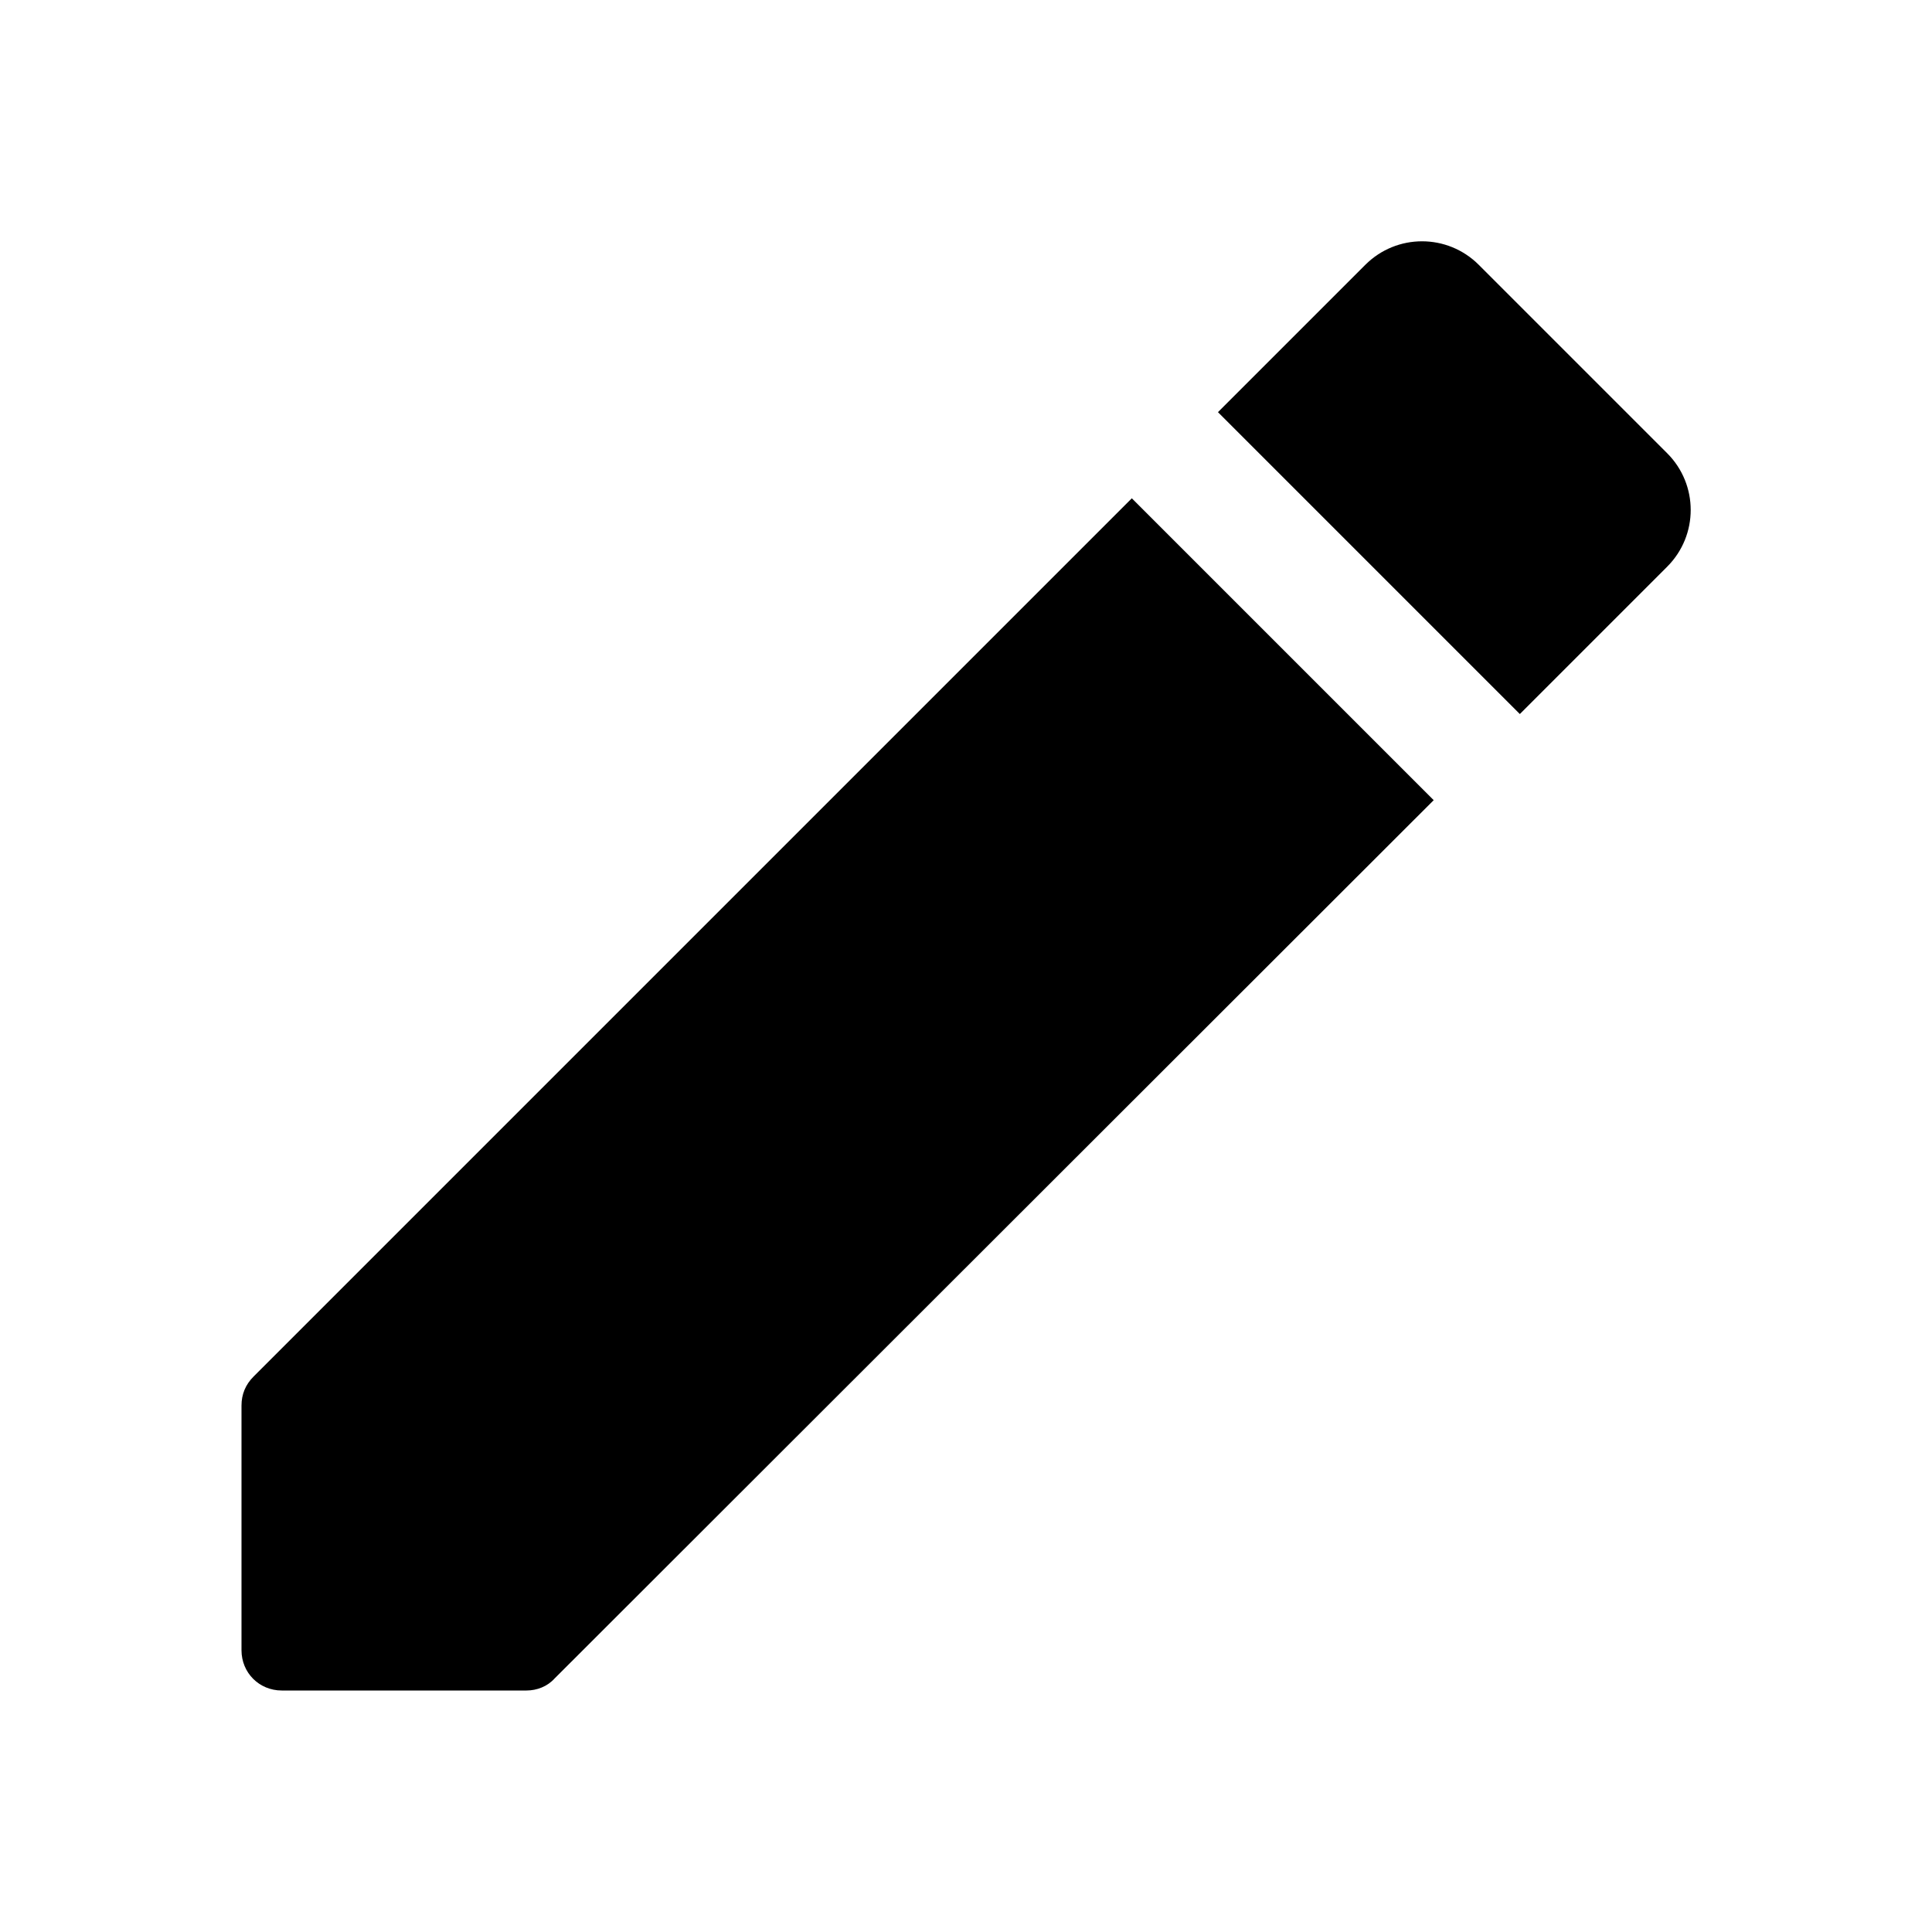
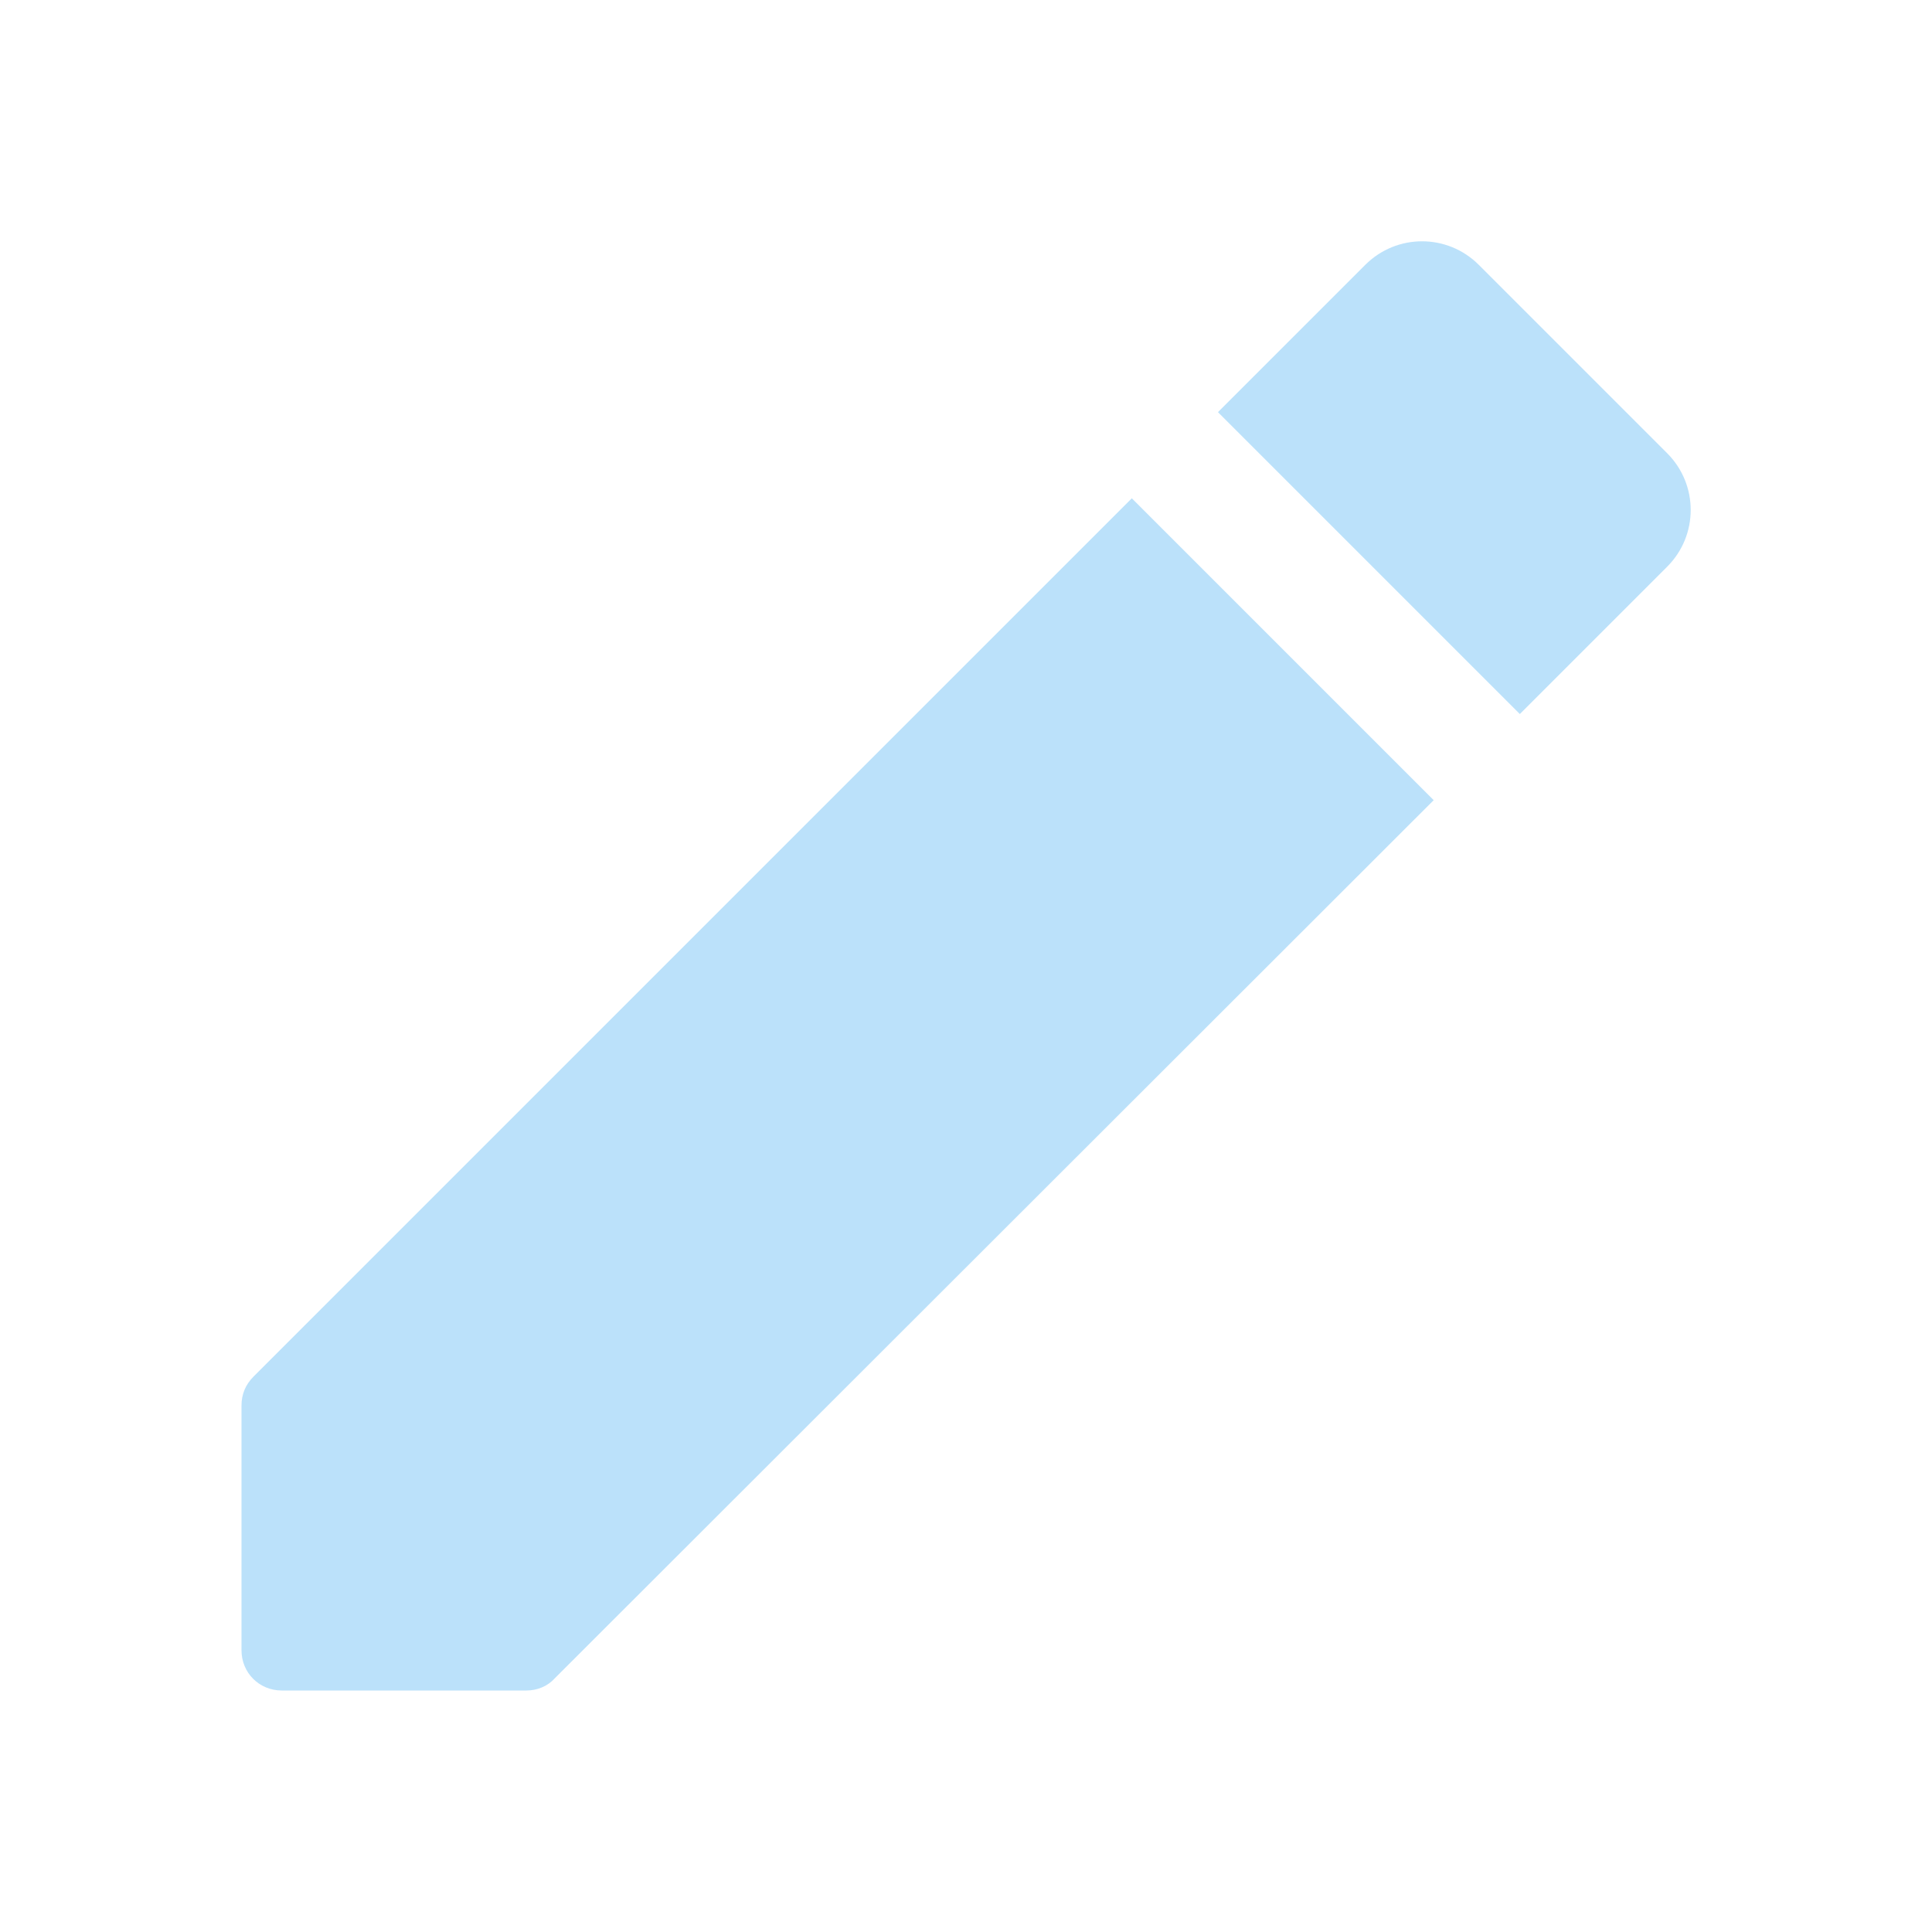
- <svg xmlns="http://www.w3.org/2000/svg" height="24px" viewBox="0 0 24 24" width="24px" fill="#000000">
+ <svg xmlns="http://www.w3.org/2000/svg" height="24px" viewBox="0 0 24 24" width="24px" fill="#BBE1FA">
  <path d="M0 0h24v24H0V0z" fill="none" />
  <path d="M3 17.46v3.04c0 .28.22.5.5.5h3.04c.13 0 .26-.05.35-.15L17.81 9.94l-3.75-3.75L3.15 17.1c-.1.1-.15.22-.15.36zM20.71 7.04c.39-.39.39-1.02 0-1.41l-2.34-2.34c-.39-.39-1.02-.39-1.41 0l-1.83 1.83 3.75 3.75 1.83-1.83z" />
</svg>
